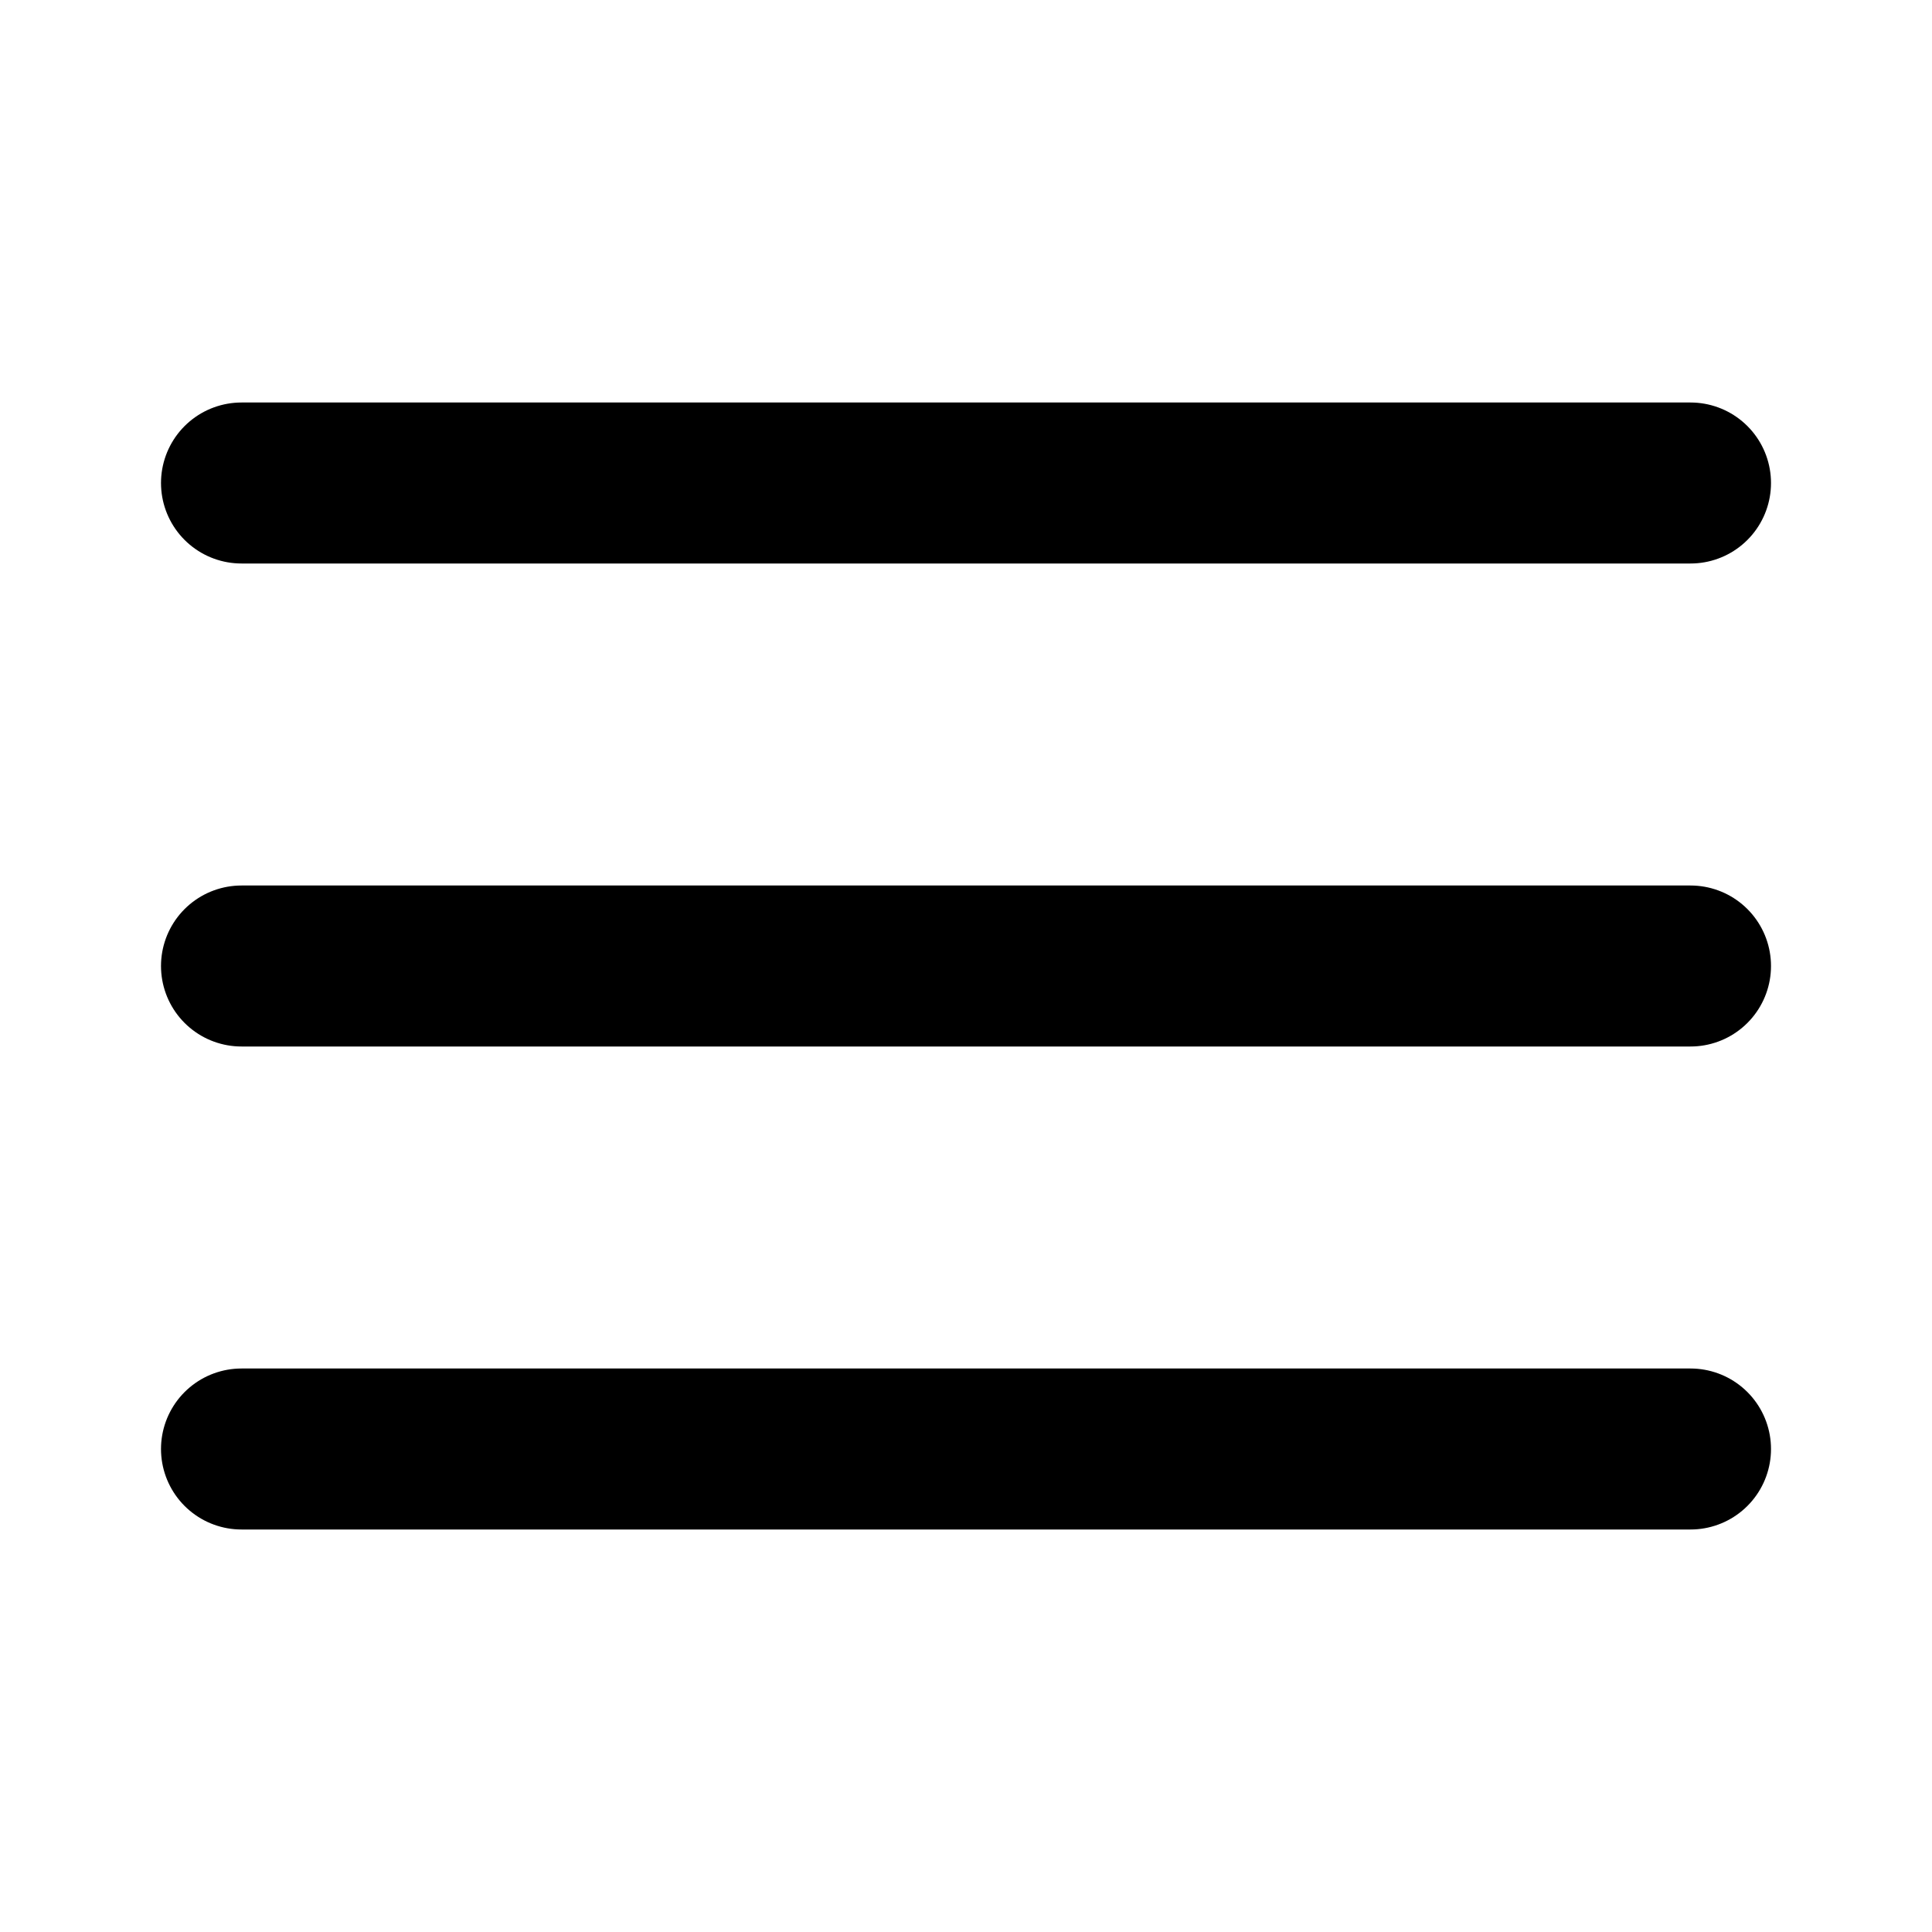
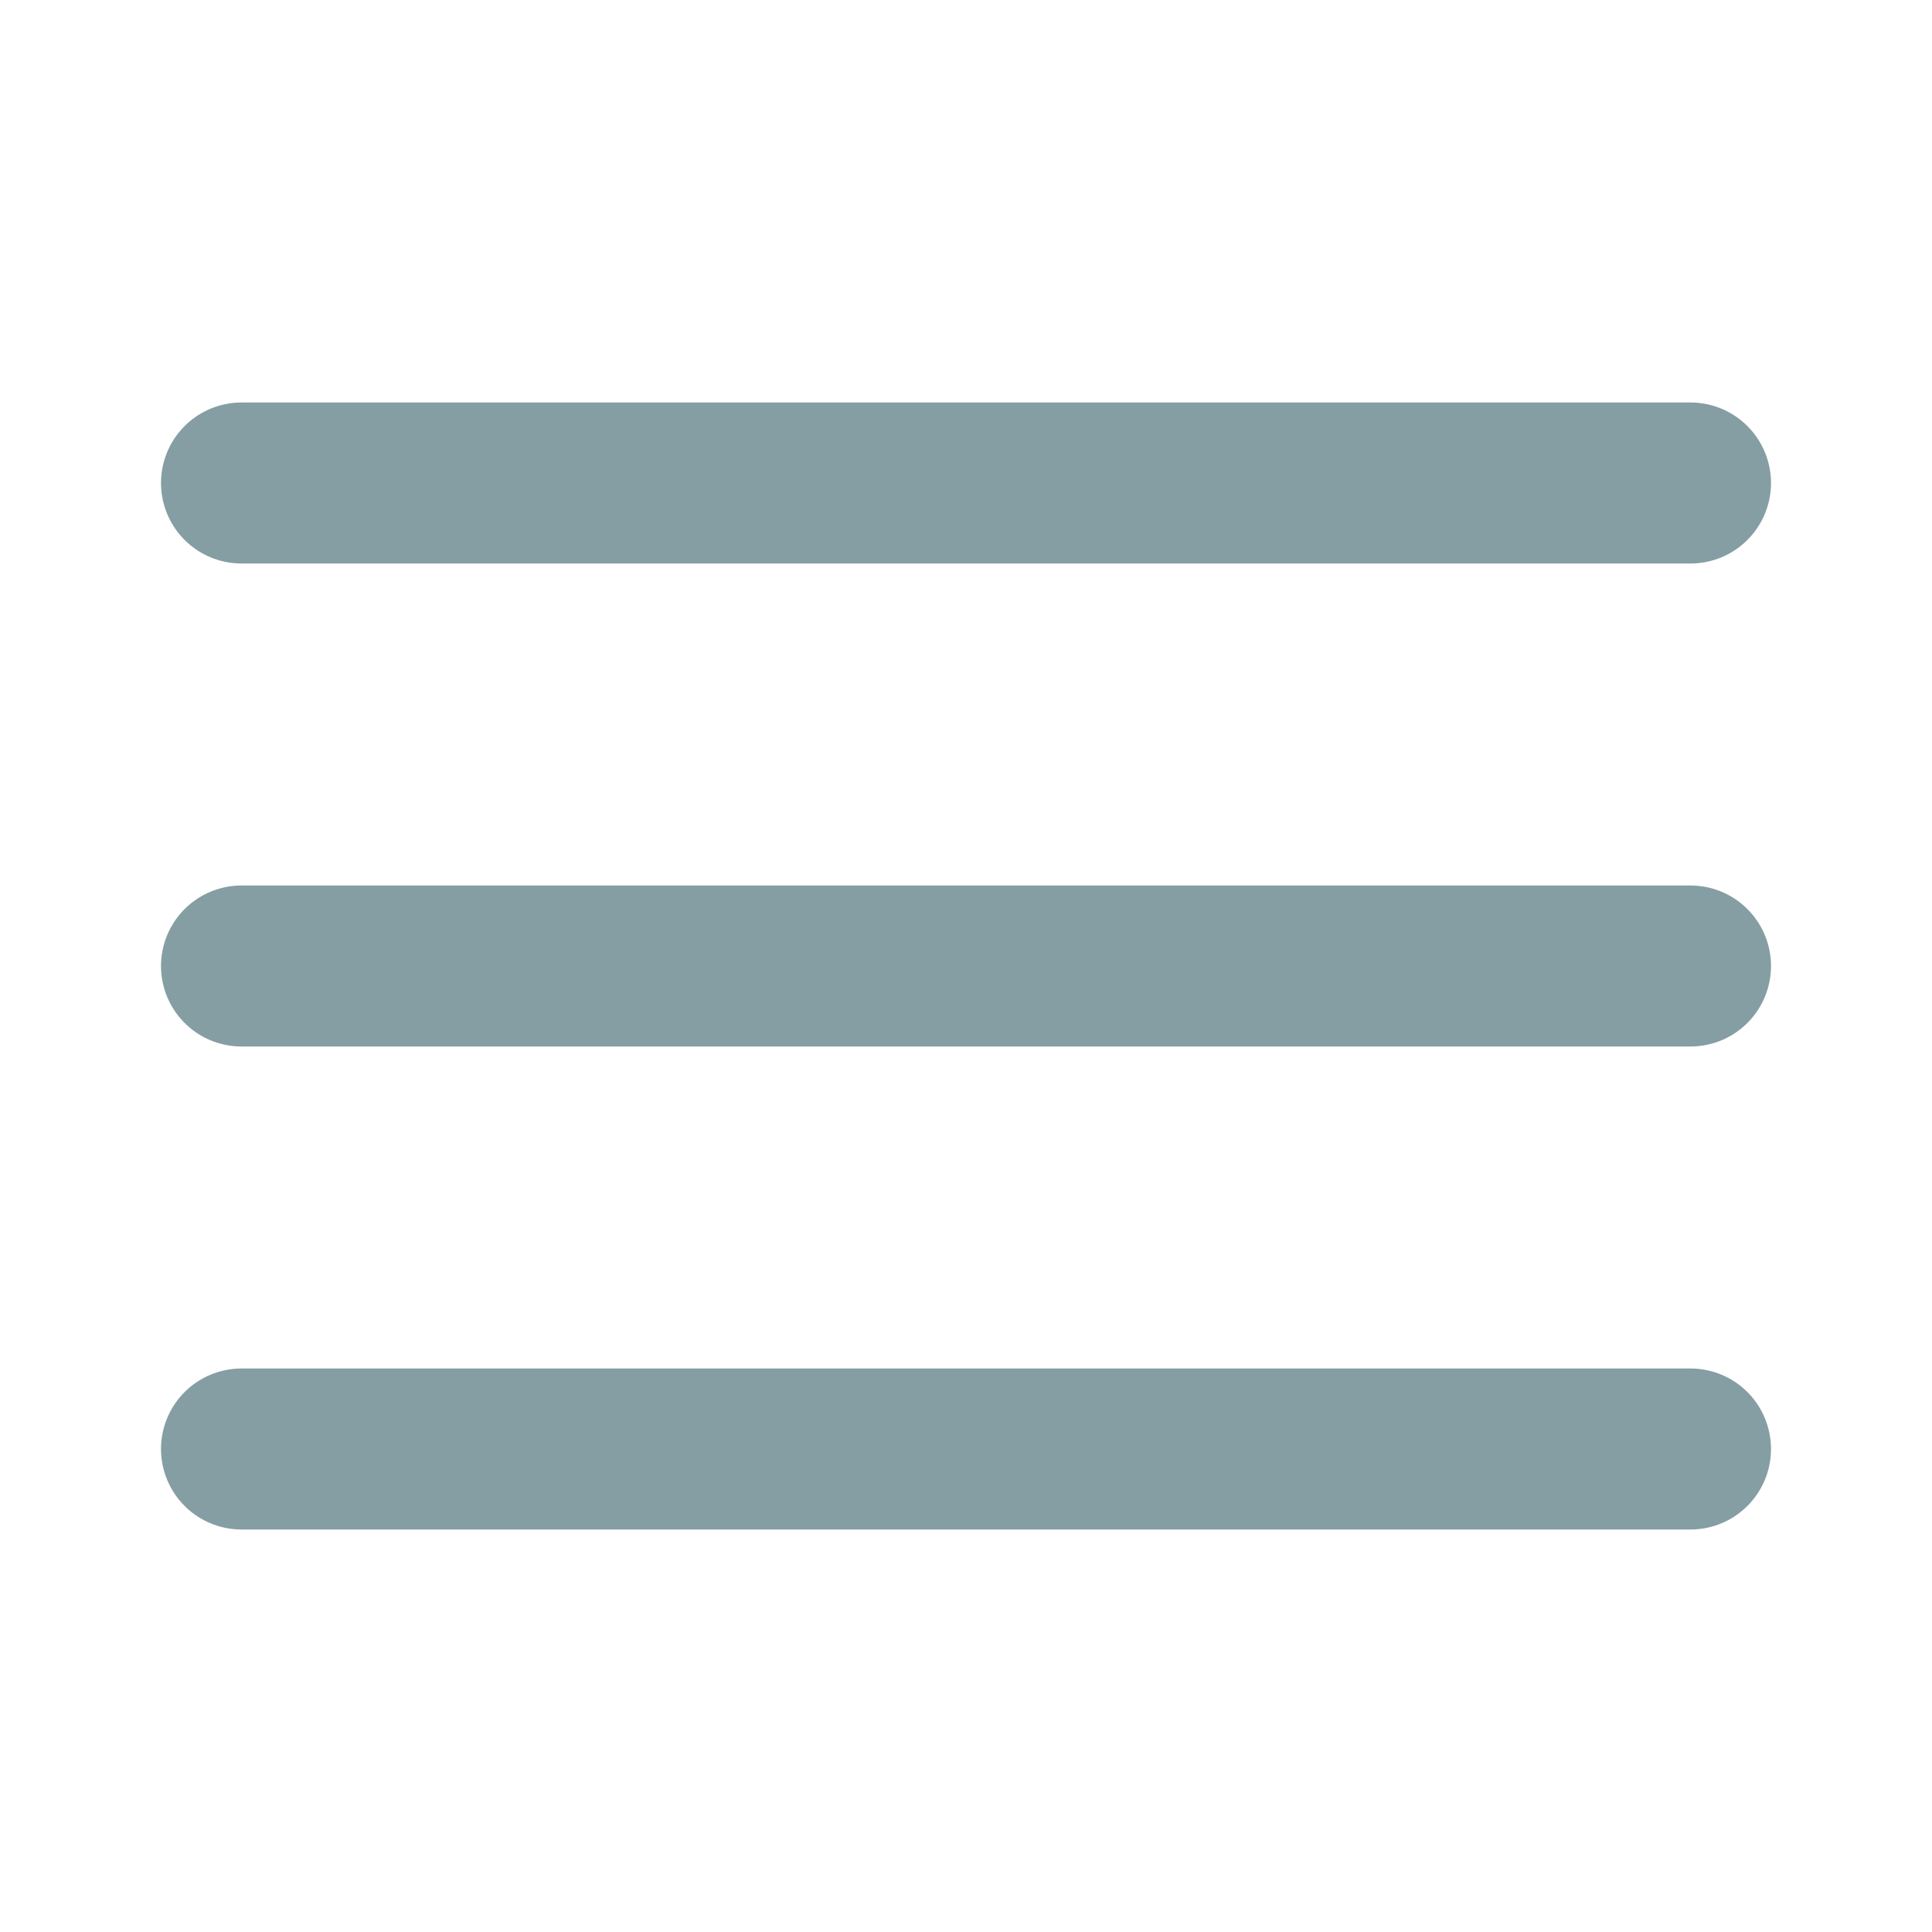
- <svg xmlns="http://www.w3.org/2000/svg" width="24" height="24" viewBox="0 0 24 24" fill="none" stroke="currentColor" stroke-width="2" stroke-linecap="round" stroke-linejoin="round" class="feather feather-menu">
+ <svg xmlns="http://www.w3.org/2000/svg" width="24" height="24" viewBox="0 0 24 24" fill="none" stroke="#859ea3" stroke-width="2" stroke-linecap="round" stroke-linejoin="round" class="feather feather-menu">
  <line x1="3" y1="12" x2="21" y2="12" />
  <line x1="3" y1="6" x2="21" y2="6" />
  <line x1="3" y1="18" x2="21" y2="18" />
</svg>
